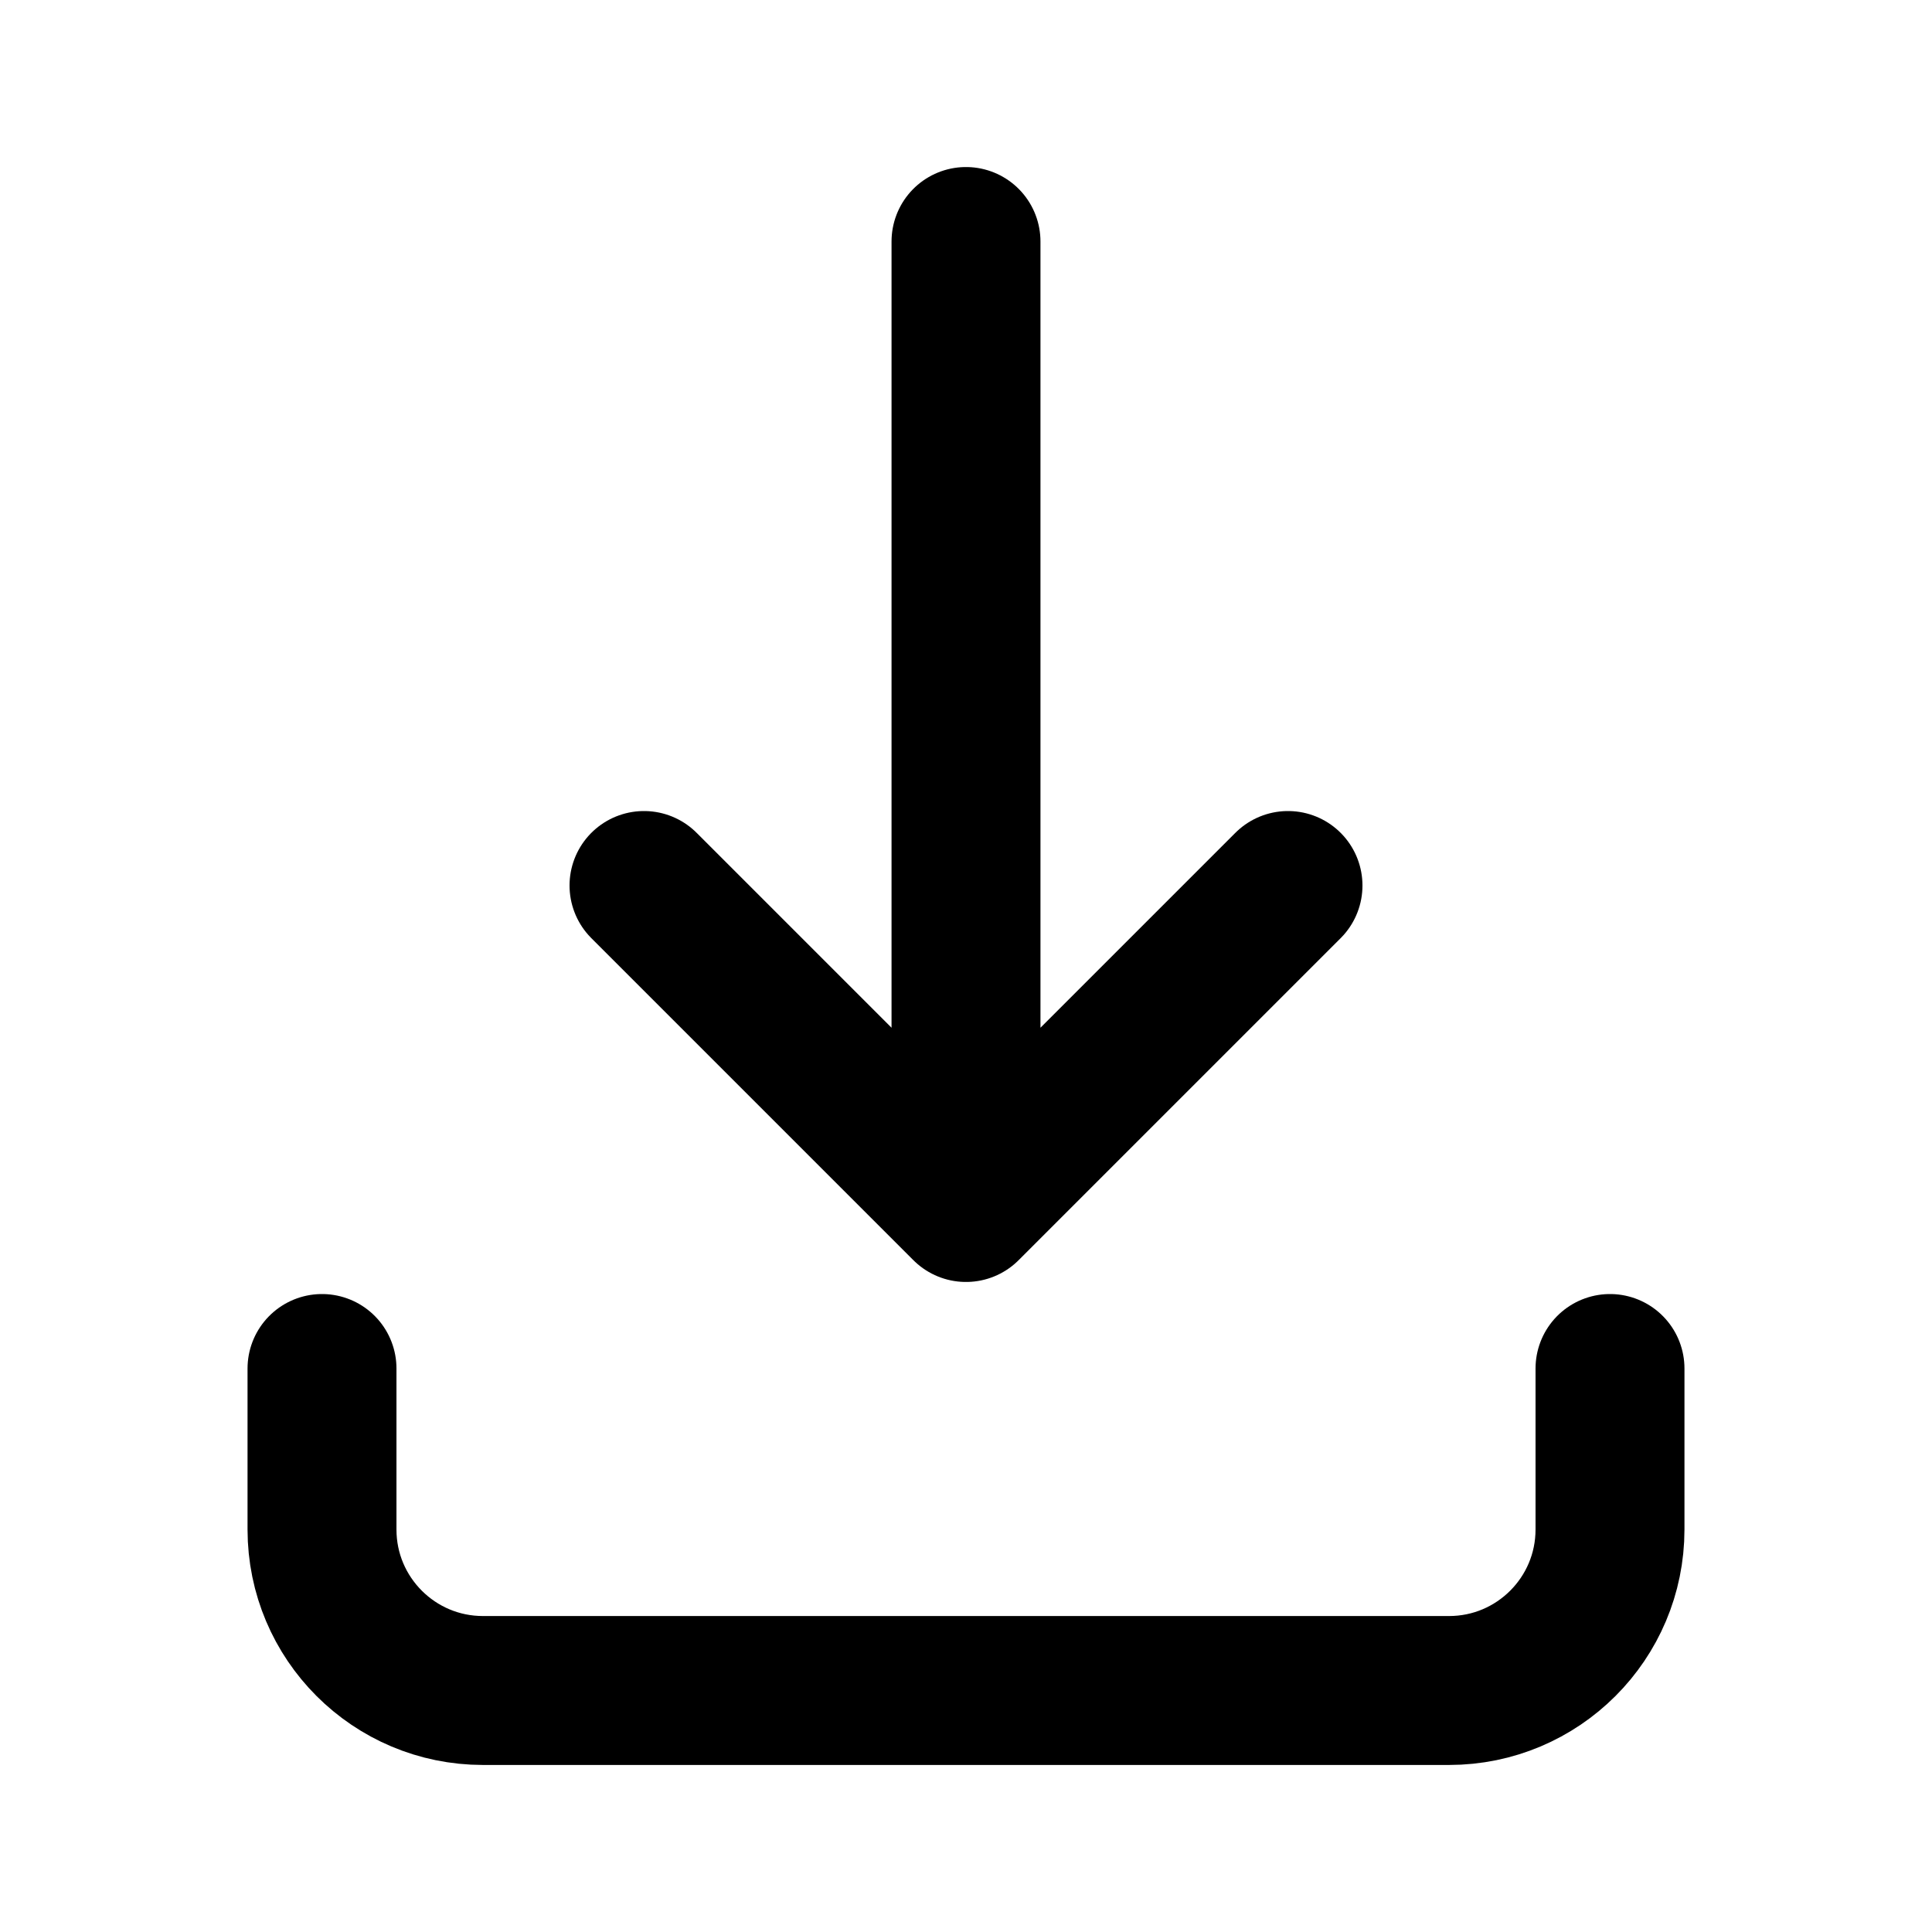
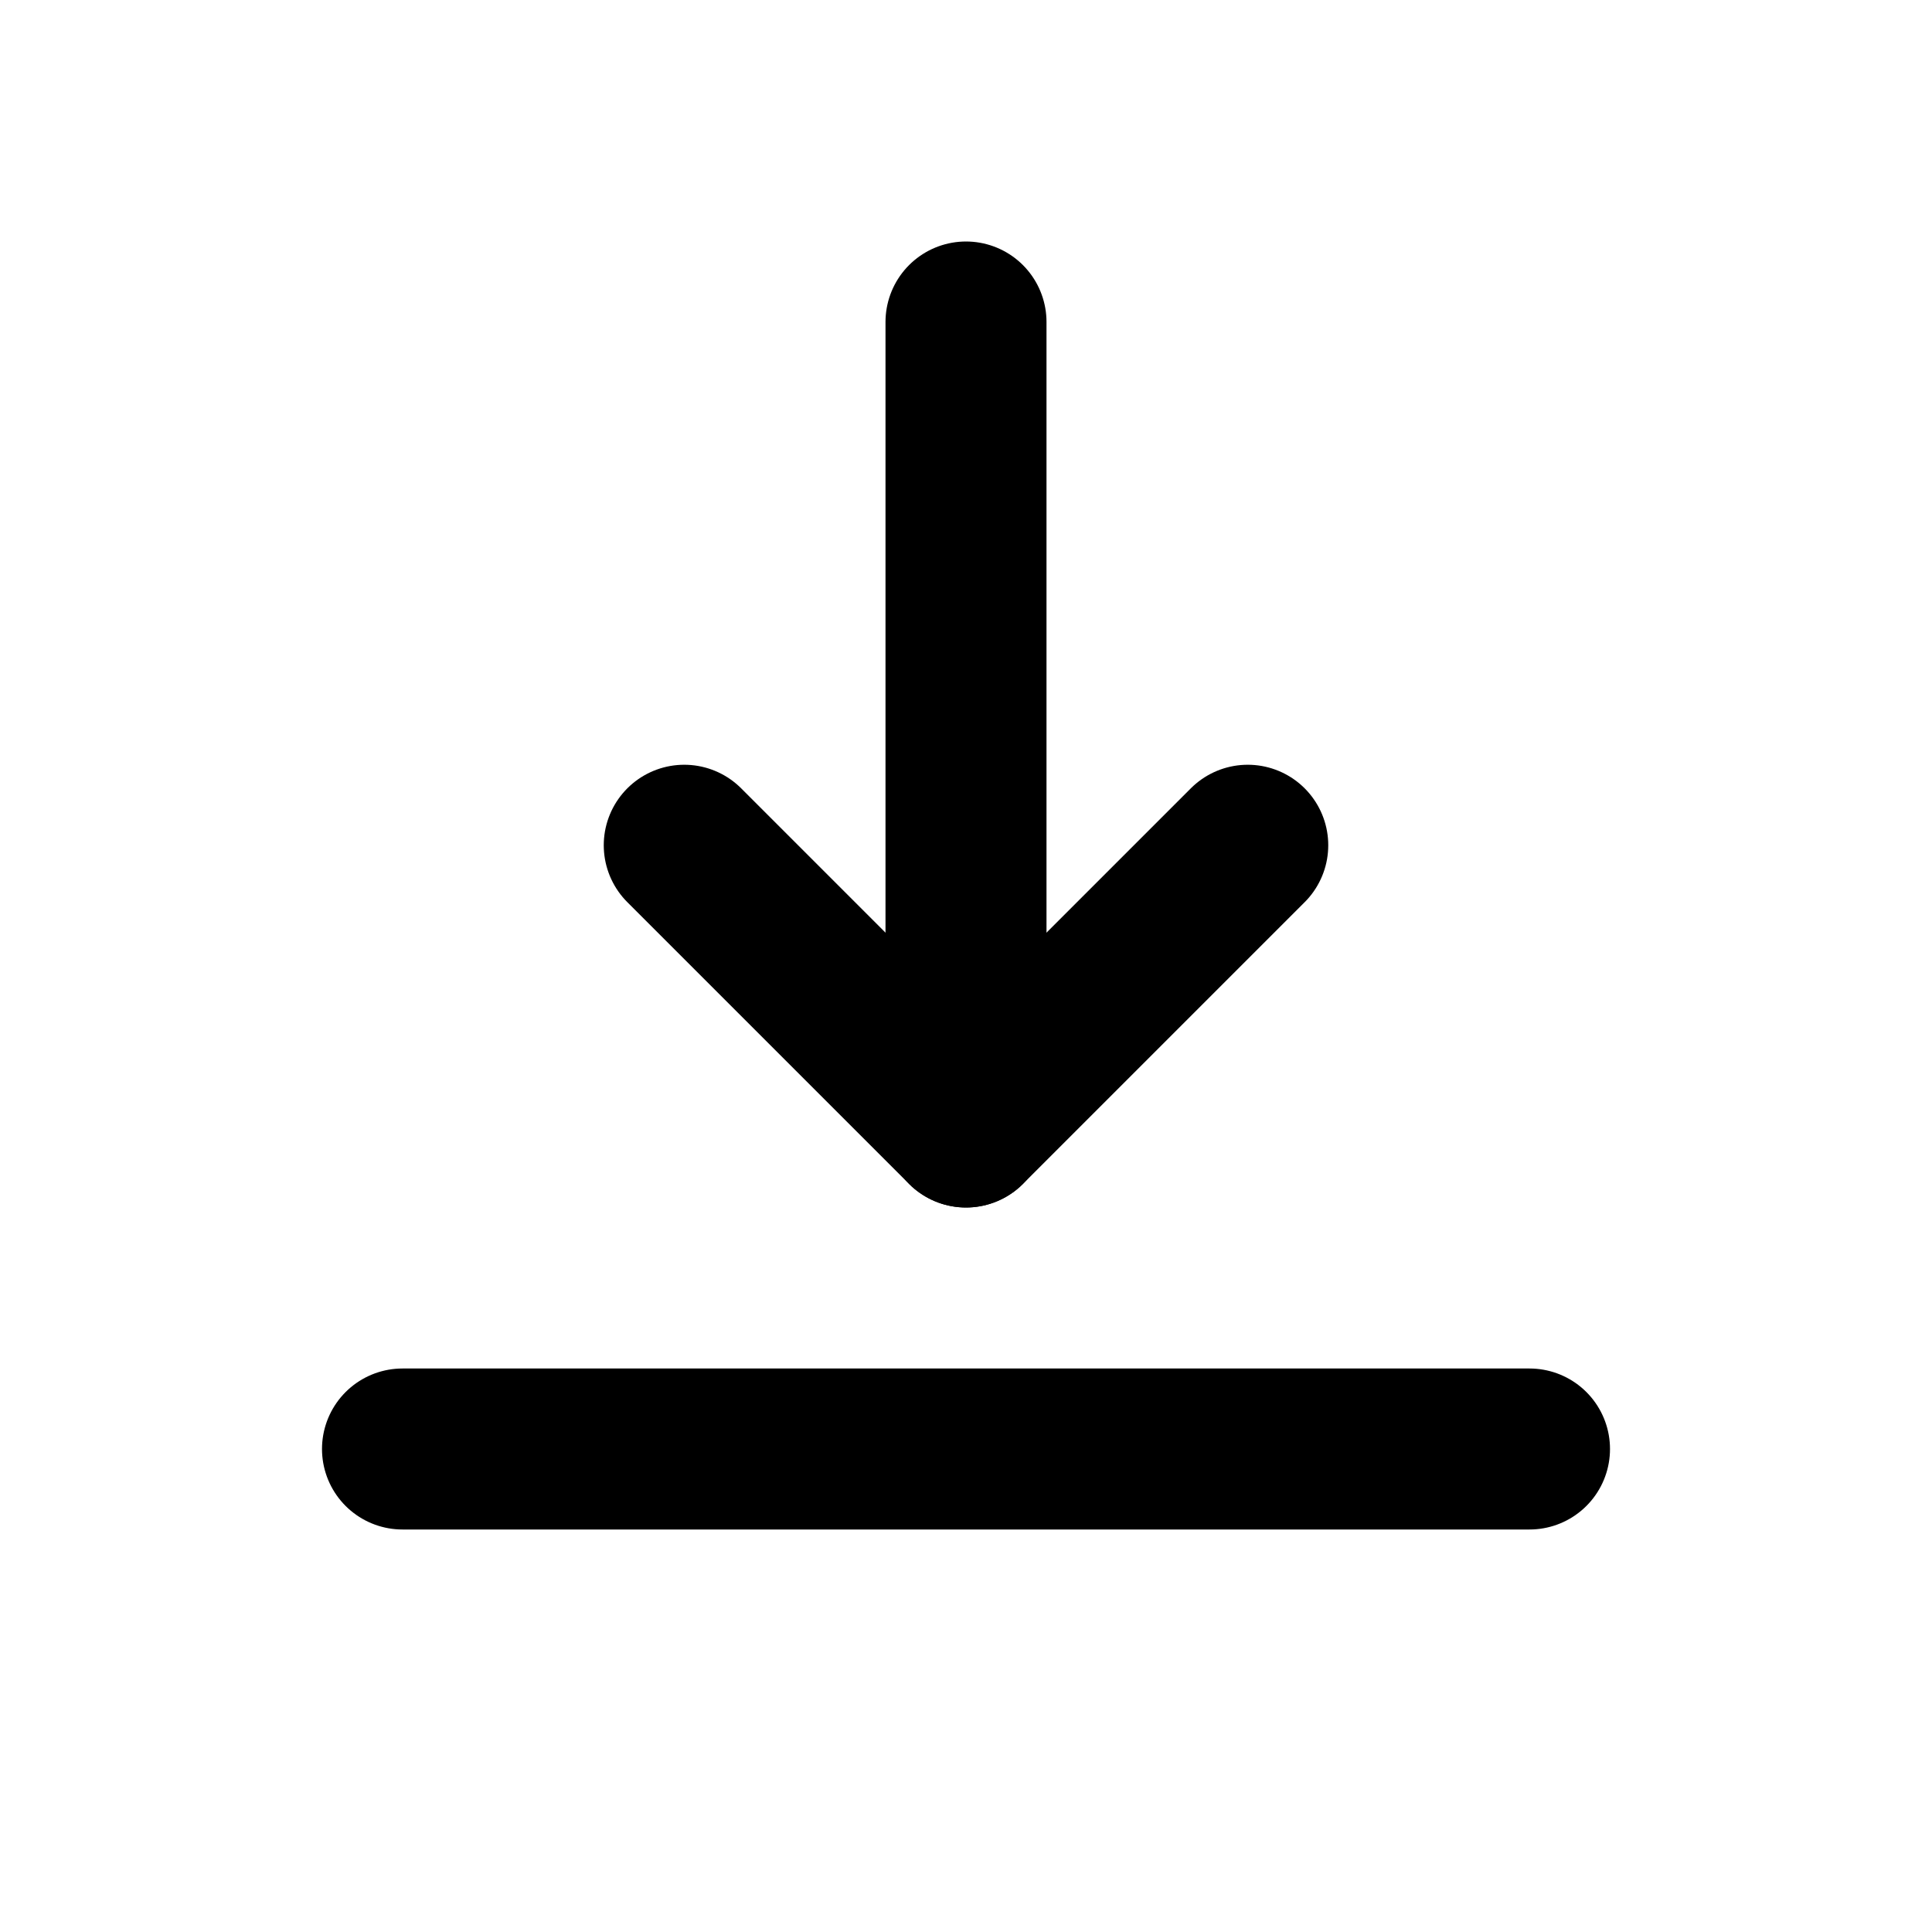
- <svg viewBox="0 0 24 24" fill="none" stroke="currentColor" stroke-width="1.85" stroke-linecap="round" stroke-linejoin="round">
-   <path d="M12 3v12m0 0-4-4m4 4 4-4M4 17v2a2 2 0 0 0 2 2h12a2 2 0 0 0 2-2v-2" />
+ <svg xmlns="http://www.w3.org/2000/svg" viewBox="0 0 24 24" fill="none">
+   <path d="M12 4V14" stroke="currentColor" stroke-width="2" stroke-linecap="round" />
+   <path d="M8.5 10.5L12 14L15.5 10.5" stroke="currentColor" stroke-width="2" stroke-linecap="round" stroke-linejoin="round" />
+   <path d="M5 18H19" stroke="currentColor" stroke-width="2" stroke-linecap="round" />
</svg>
